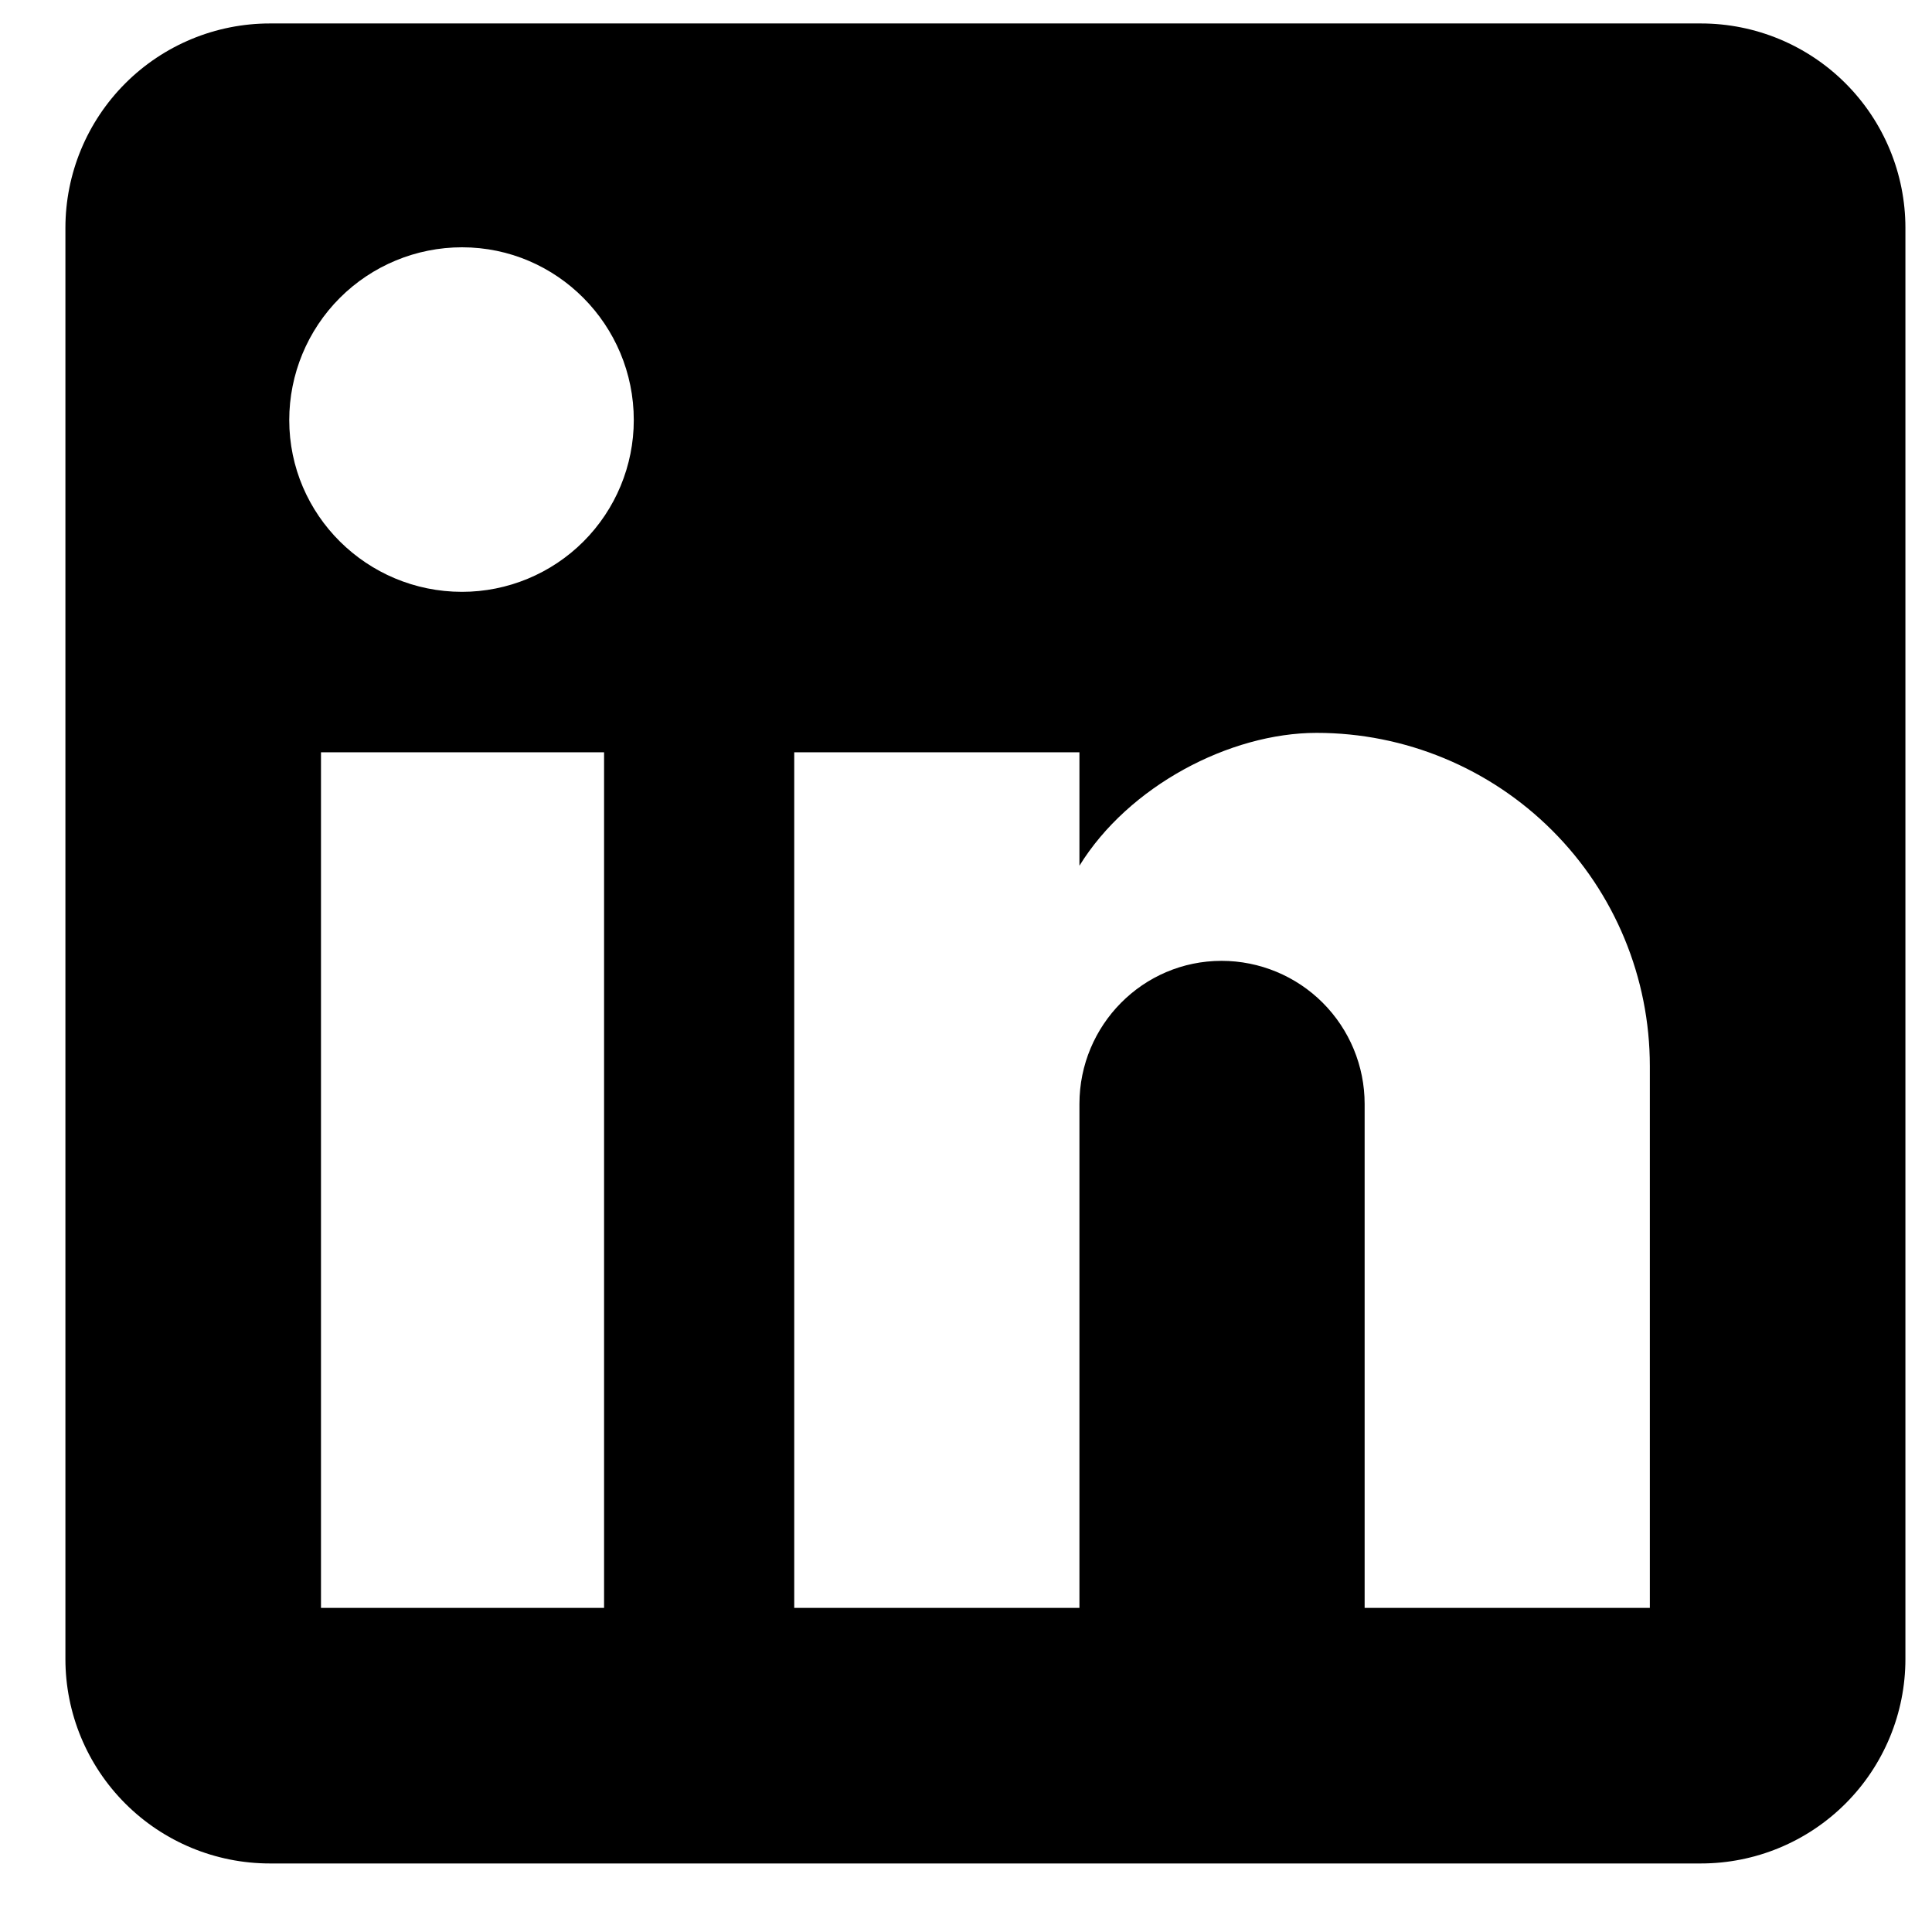
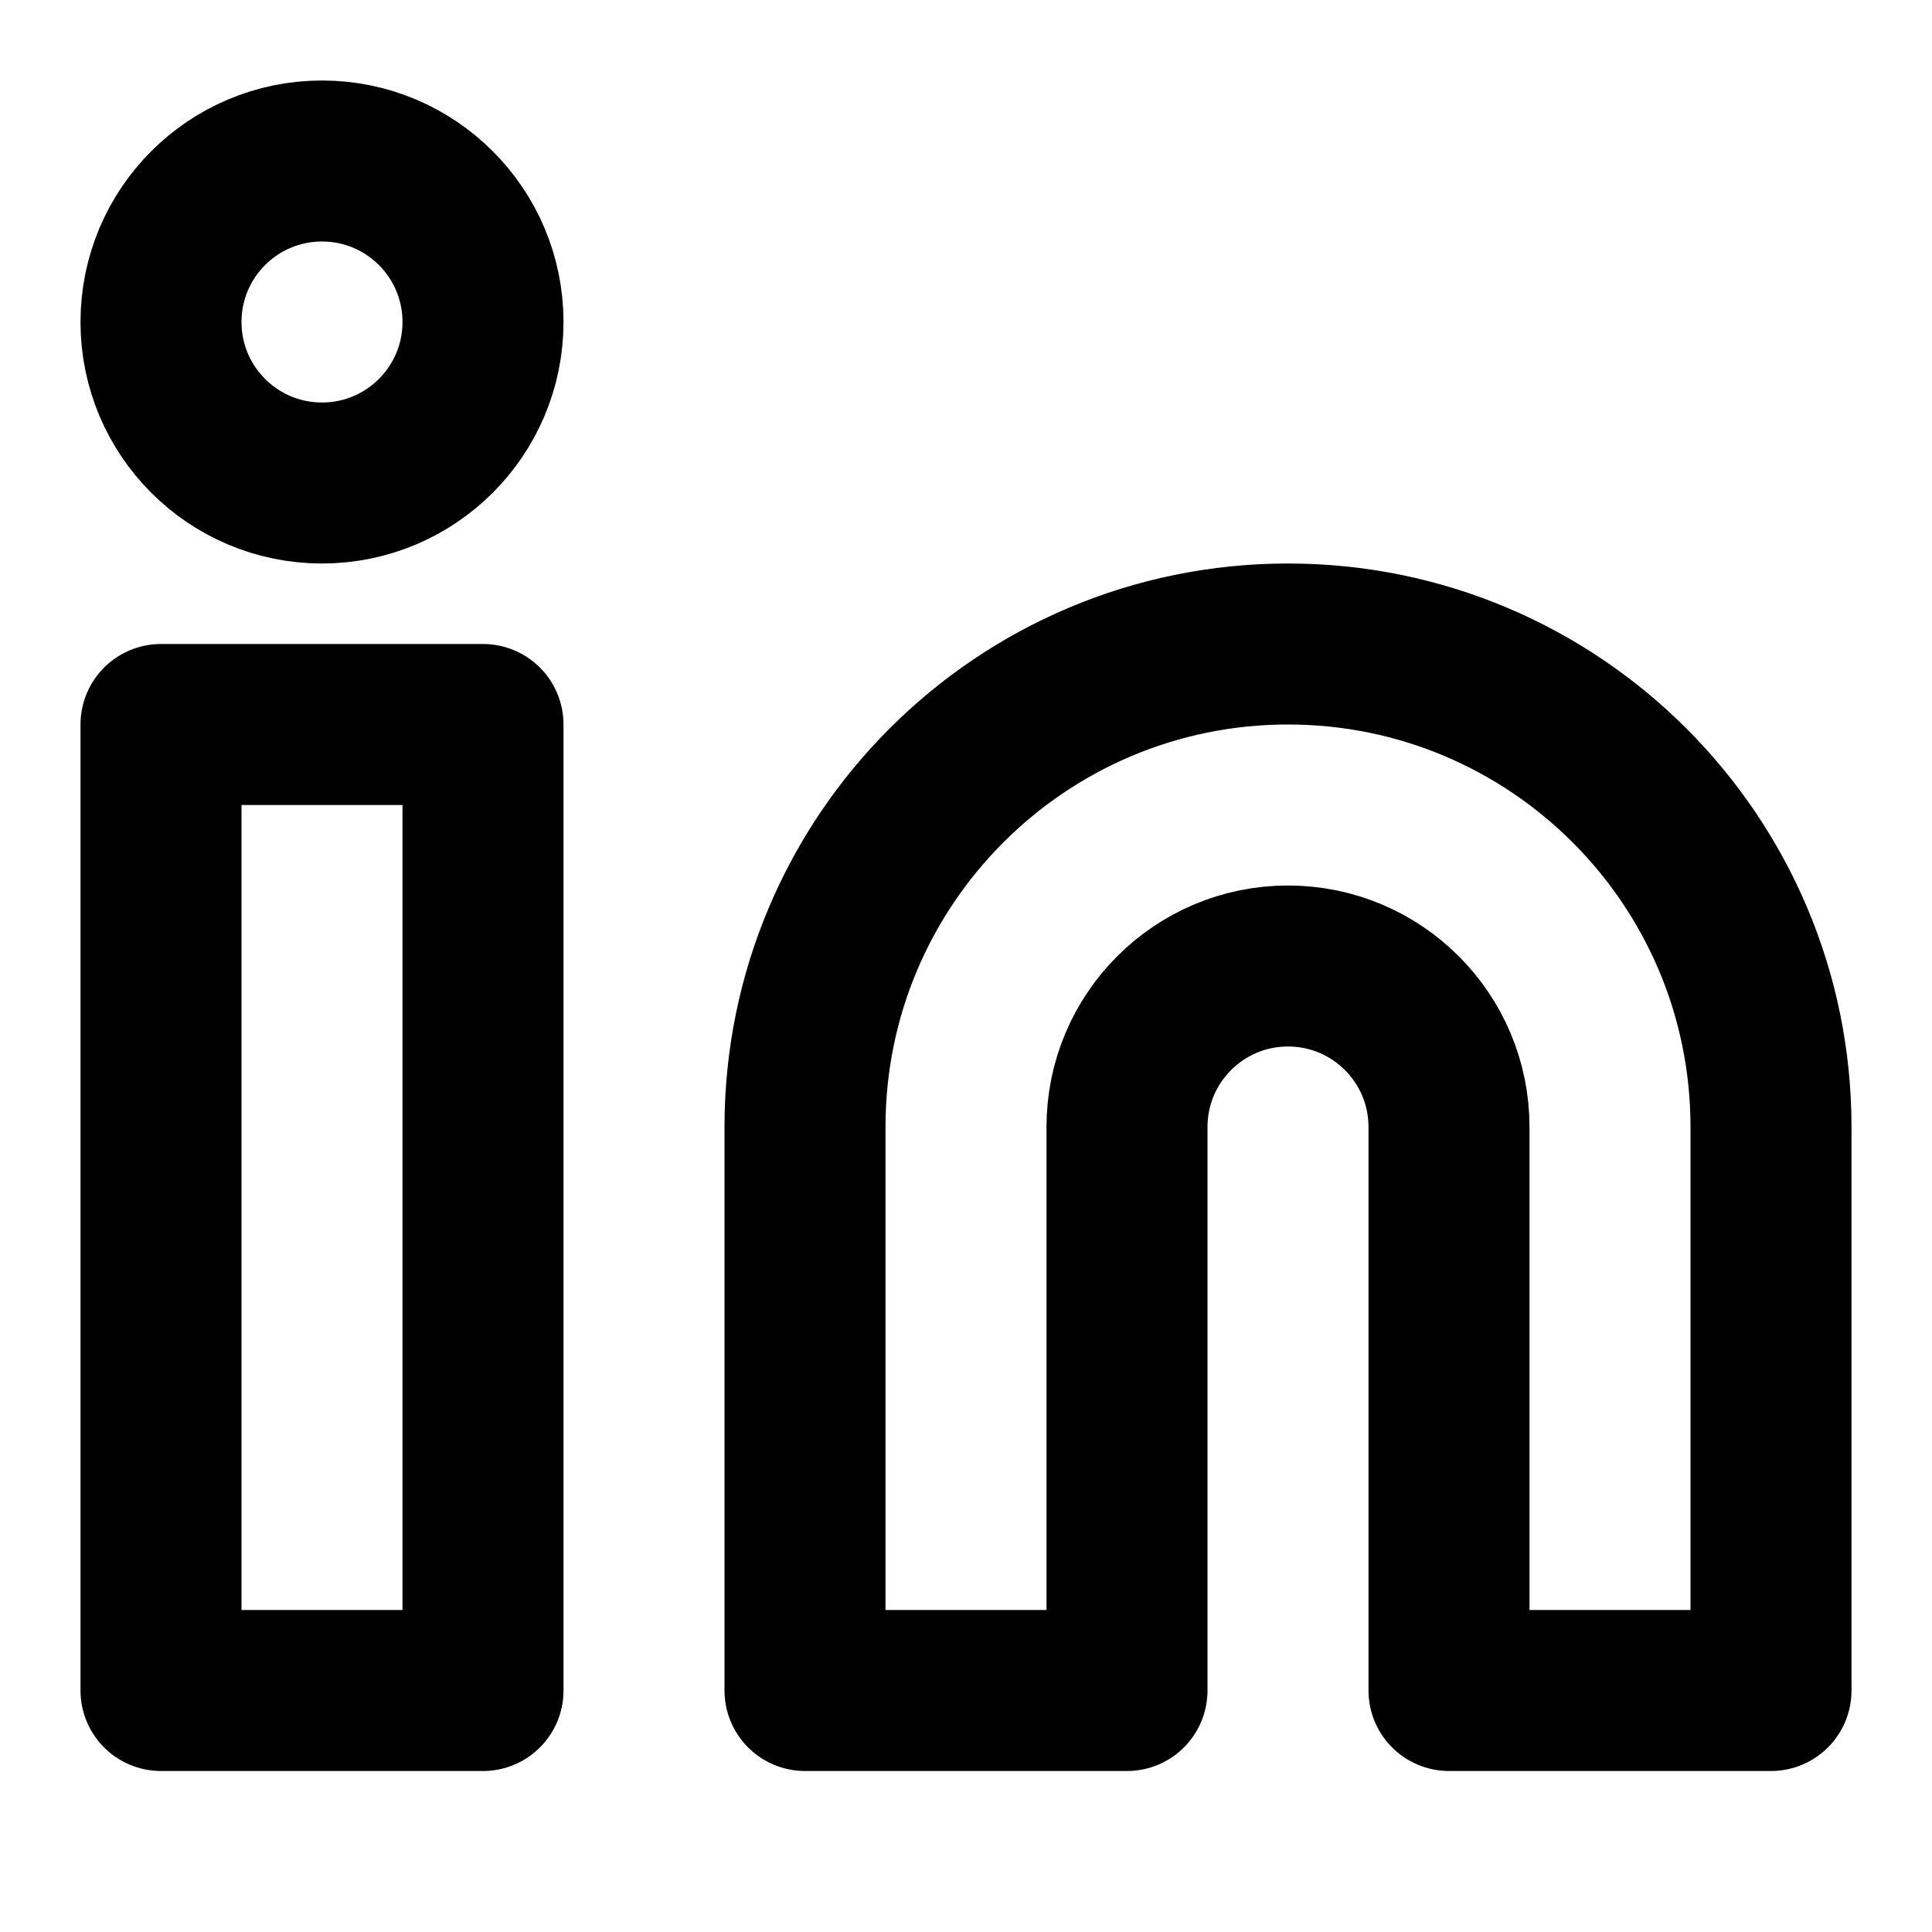
- <svg xmlns="http://www.w3.org/2000/svg" width="21" height="21" viewBox="0 0 21 21" fill="none">
-   <path d="M18.489 0.255C19.078 0.255 19.643 0.489 20.06 0.906C20.477 1.323 20.711 1.888 20.711 2.477V18.033C20.711 18.622 20.477 19.187 20.06 19.604C19.643 20.021 19.078 20.255 18.489 20.255H2.933C2.344 20.255 1.779 20.021 1.362 19.604C0.945 19.187 0.711 18.622 0.711 18.033V2.477C0.711 1.888 0.945 1.323 1.362 0.906C1.779 0.489 2.344 0.255 2.933 0.255H18.489ZM17.933 17.477V11.588C17.933 10.627 17.552 9.706 16.872 9.027C16.193 8.348 15.272 7.966 14.311 7.966C13.367 7.966 12.267 8.544 11.733 9.41V8.177H8.633V17.477H11.733V11.999C11.733 11.144 12.422 10.444 13.278 10.444C13.69 10.444 14.086 10.608 14.377 10.899C14.669 11.191 14.833 11.587 14.833 11.999V17.477H17.933ZM5.022 6.433C5.517 6.433 5.992 6.236 6.342 5.886C6.692 5.536 6.889 5.061 6.889 4.566C6.889 3.533 6.055 2.688 5.022 2.688C4.524 2.688 4.046 2.886 3.694 3.238C3.342 3.59 3.144 4.068 3.144 4.566C3.144 5.599 3.989 6.433 5.022 6.433ZM6.566 17.477V8.177H3.489V17.477H6.566Z" fill="black" />
+ <svg xmlns="http://www.w3.org/2000/svg" width="24" height="24" viewBox="0 0 24 24" fill="none" stroke="currentColor" stroke-width="2" stroke-linecap="round" stroke-linejoin="round" class="lucide lucide-linkedin">
+   <path d="M16 8a6 6 0 0 1 6 6v7h-4v-7a2 2 0 0 0-2-2 2 2 0 0 0-2 2v7h-4v-7a6 6 0 0 1 6-6z" />
+   <rect width="4" height="12" x="2" y="9" />
+   <circle cx="4" cy="4" r="2" />
</svg>
